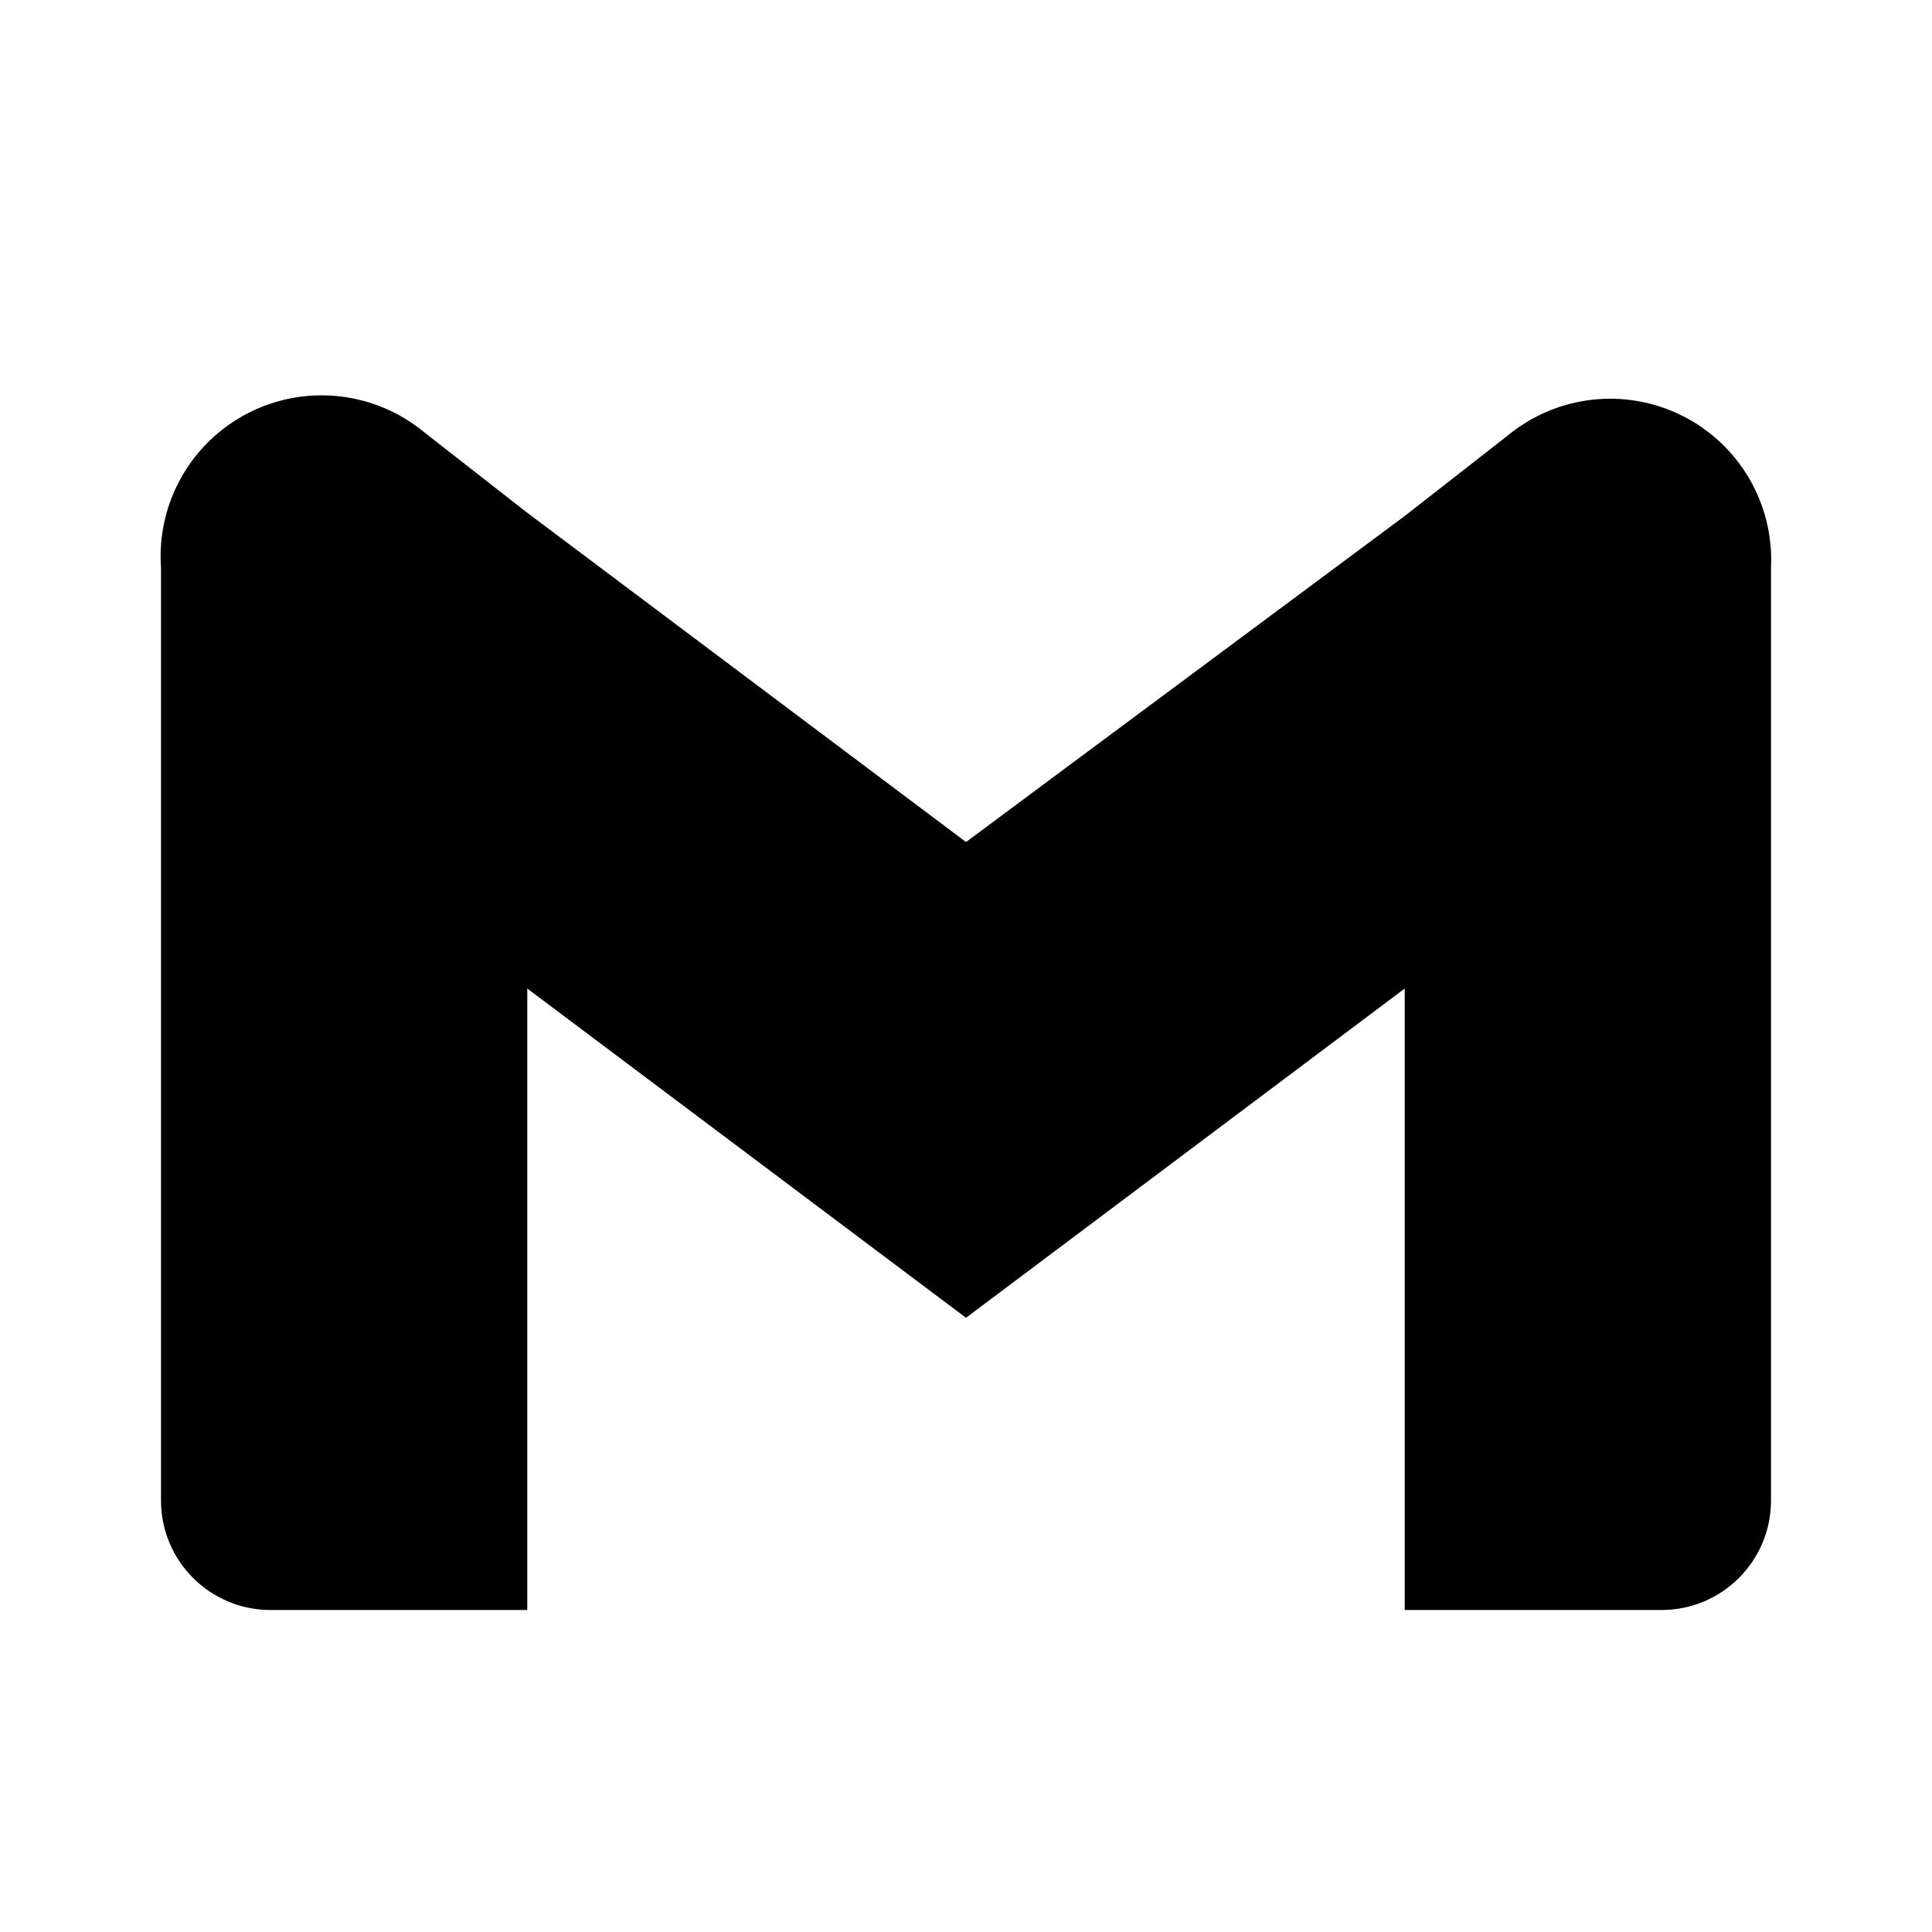
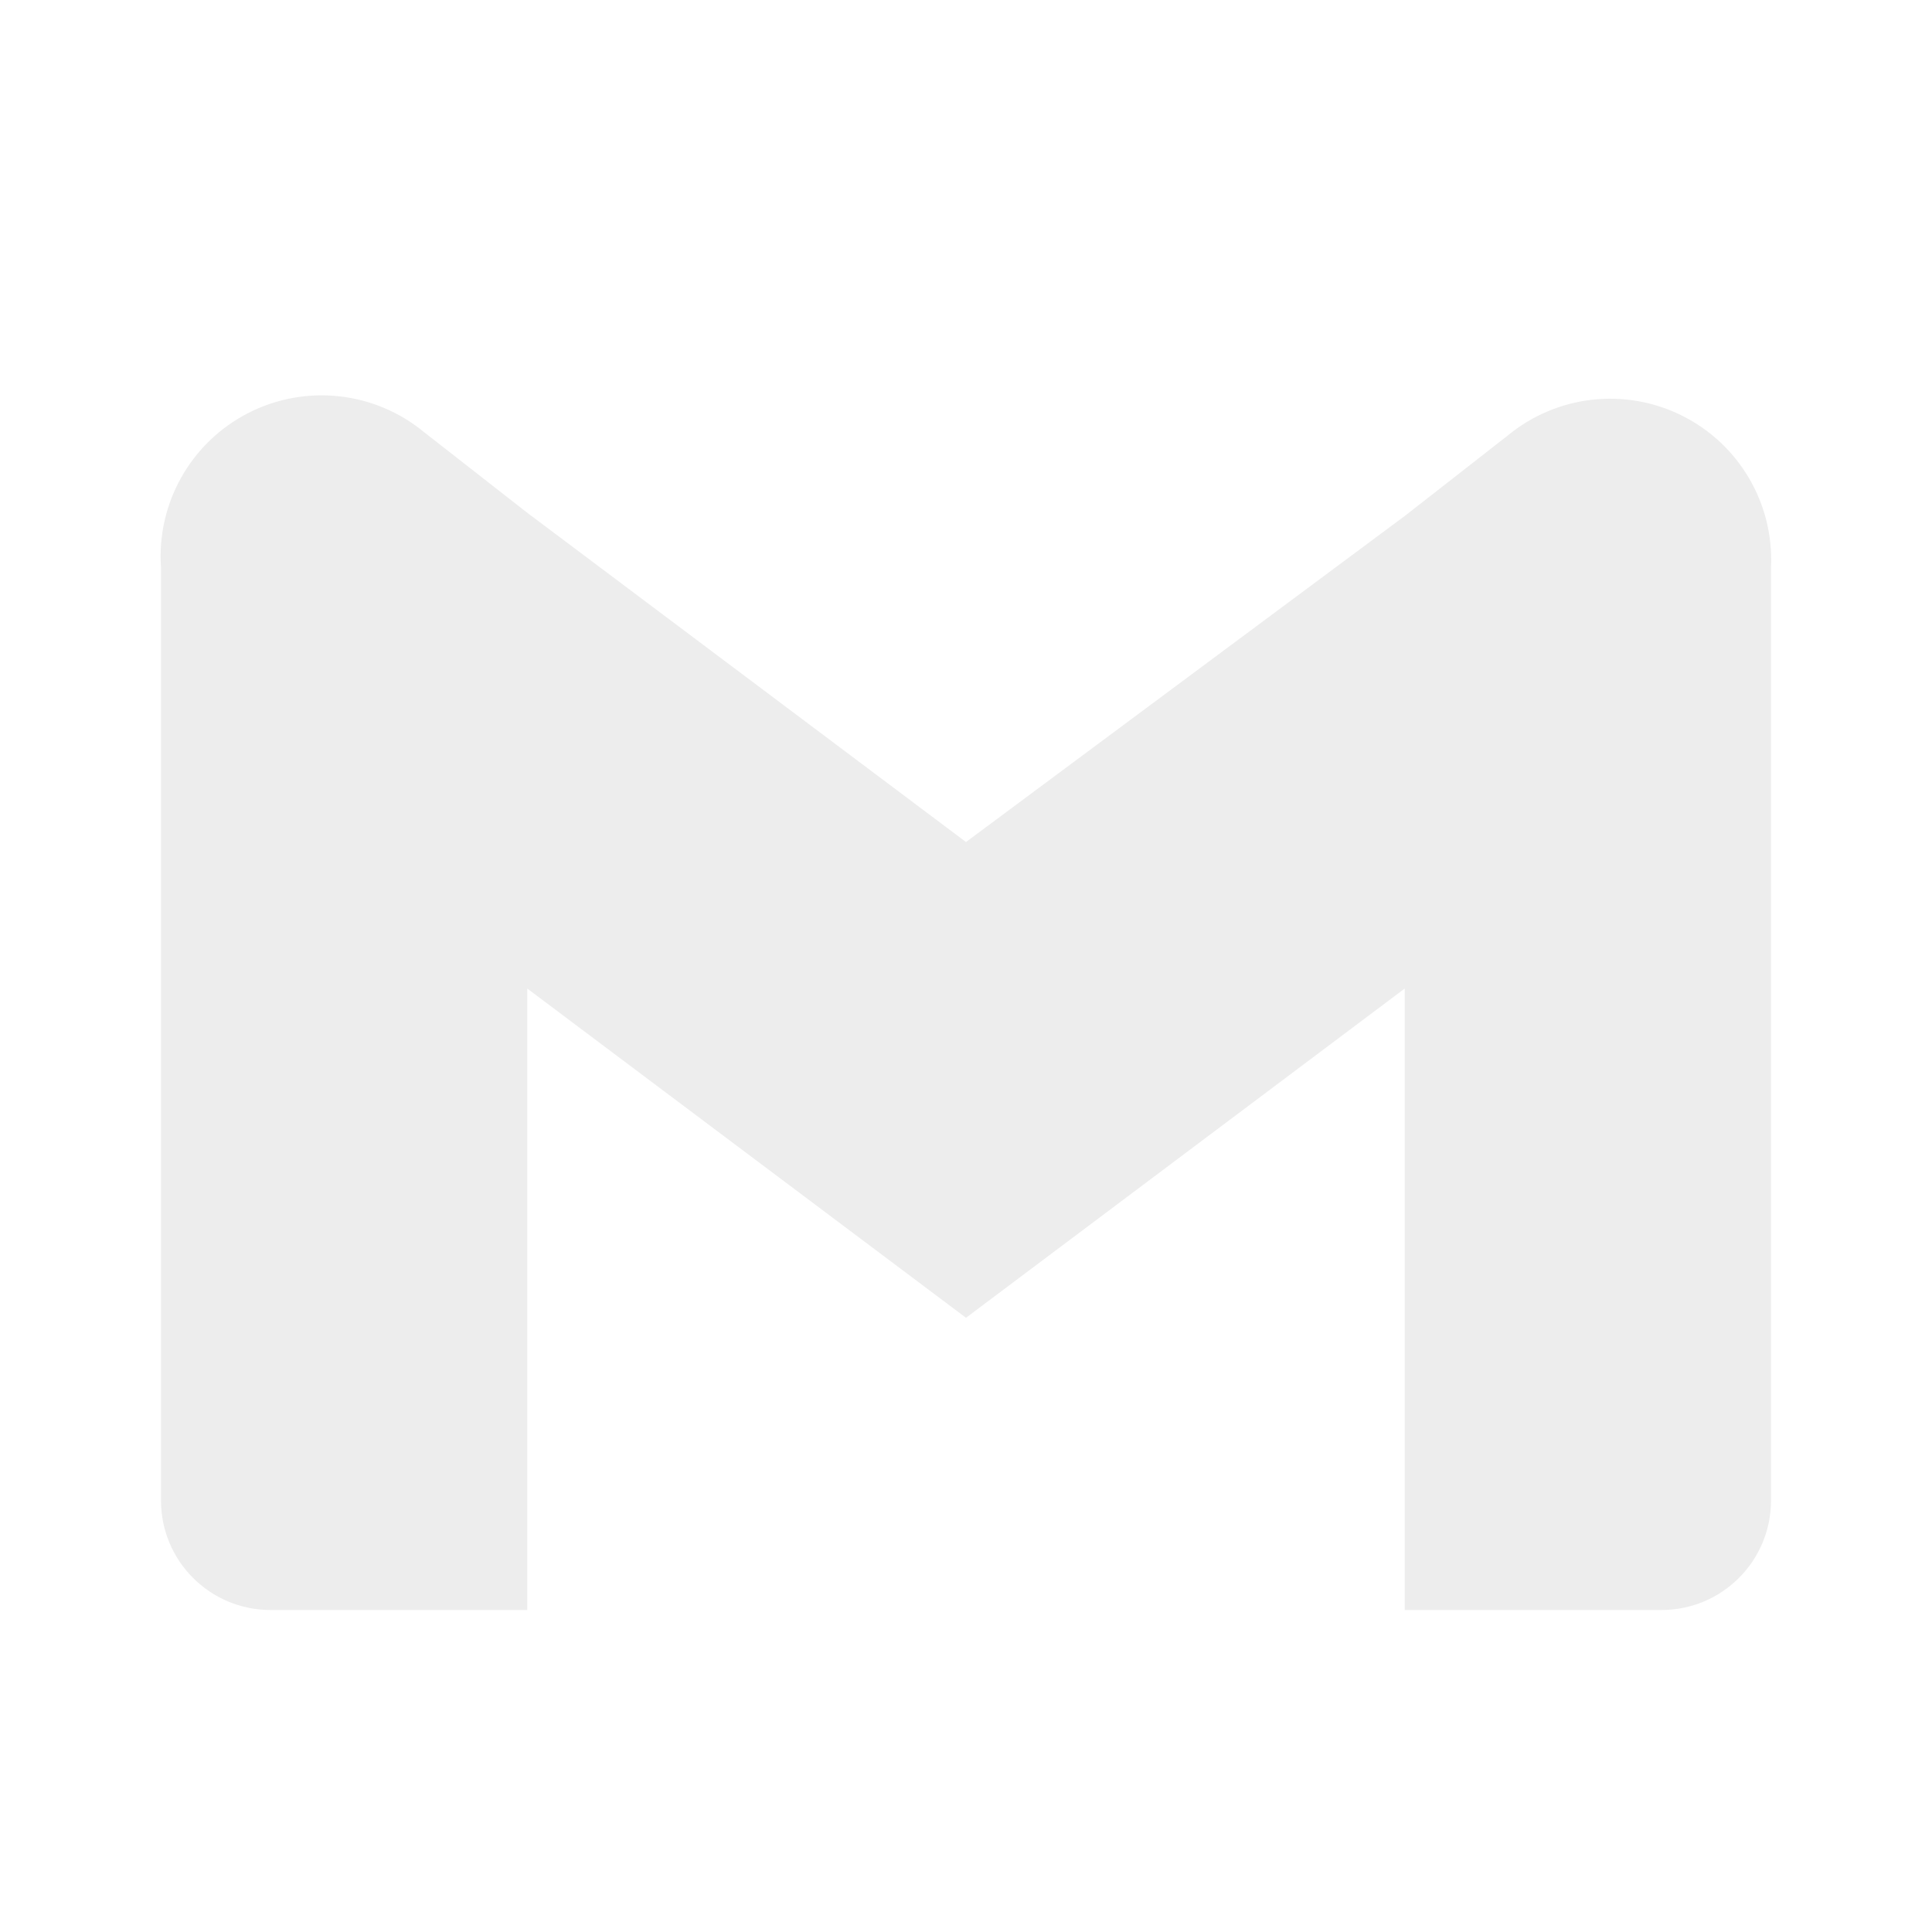
- <svg xmlns="http://www.w3.org/2000/svg" width="24" height="24" viewBox="0 0 24 24">
+ <svg xmlns="http://www.w3.org/2000/svg" width="24" height="24" viewBox="0 0 24 24" style="fill: rgba(237, 237, 237, 1);transform: ;msFilter:;">
  <path d="m18.73 5.41-1.28 1L12 10.46 6.55 6.37l-1.28-1A2 2 0 0 0 2 7.05v11.59A1.36 1.36 0 0 0 3.36 20h3.19v-7.72L12 16.37l5.45-4.09V20h3.19A1.36 1.36 0 0 0 22 18.64V7.05a2 2 0 0 0-3.27-1.64z" />
</svg>
